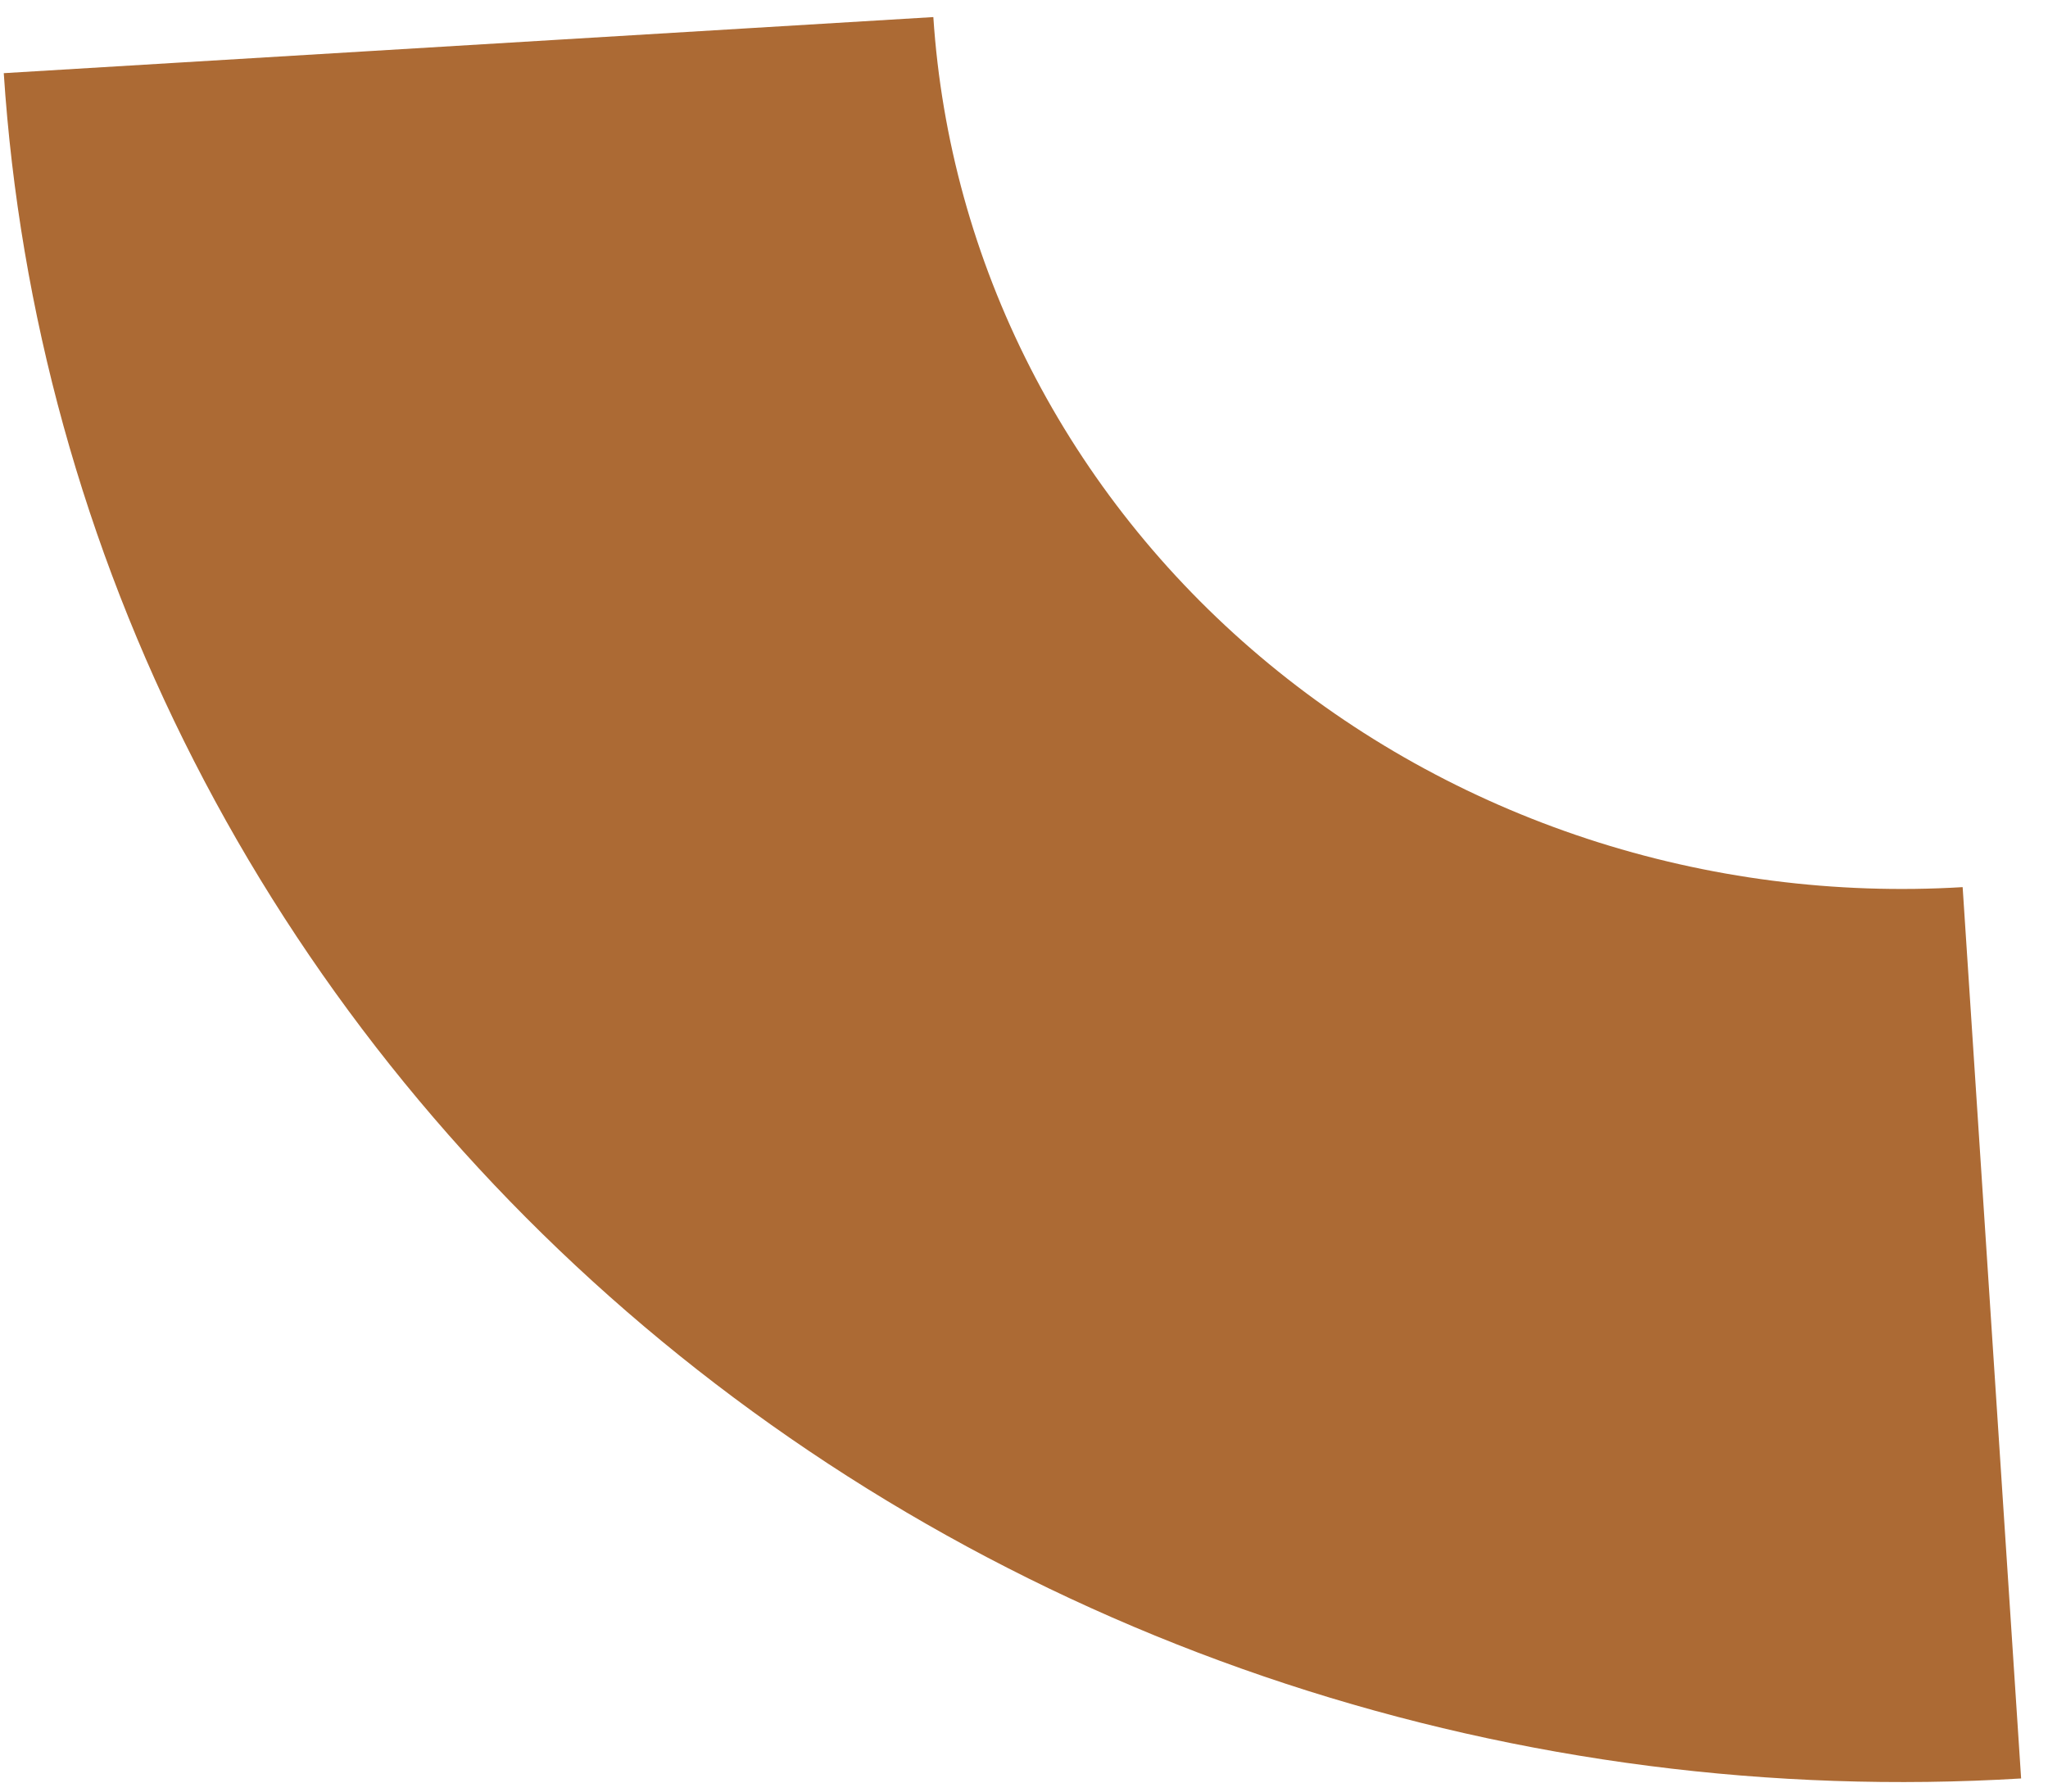
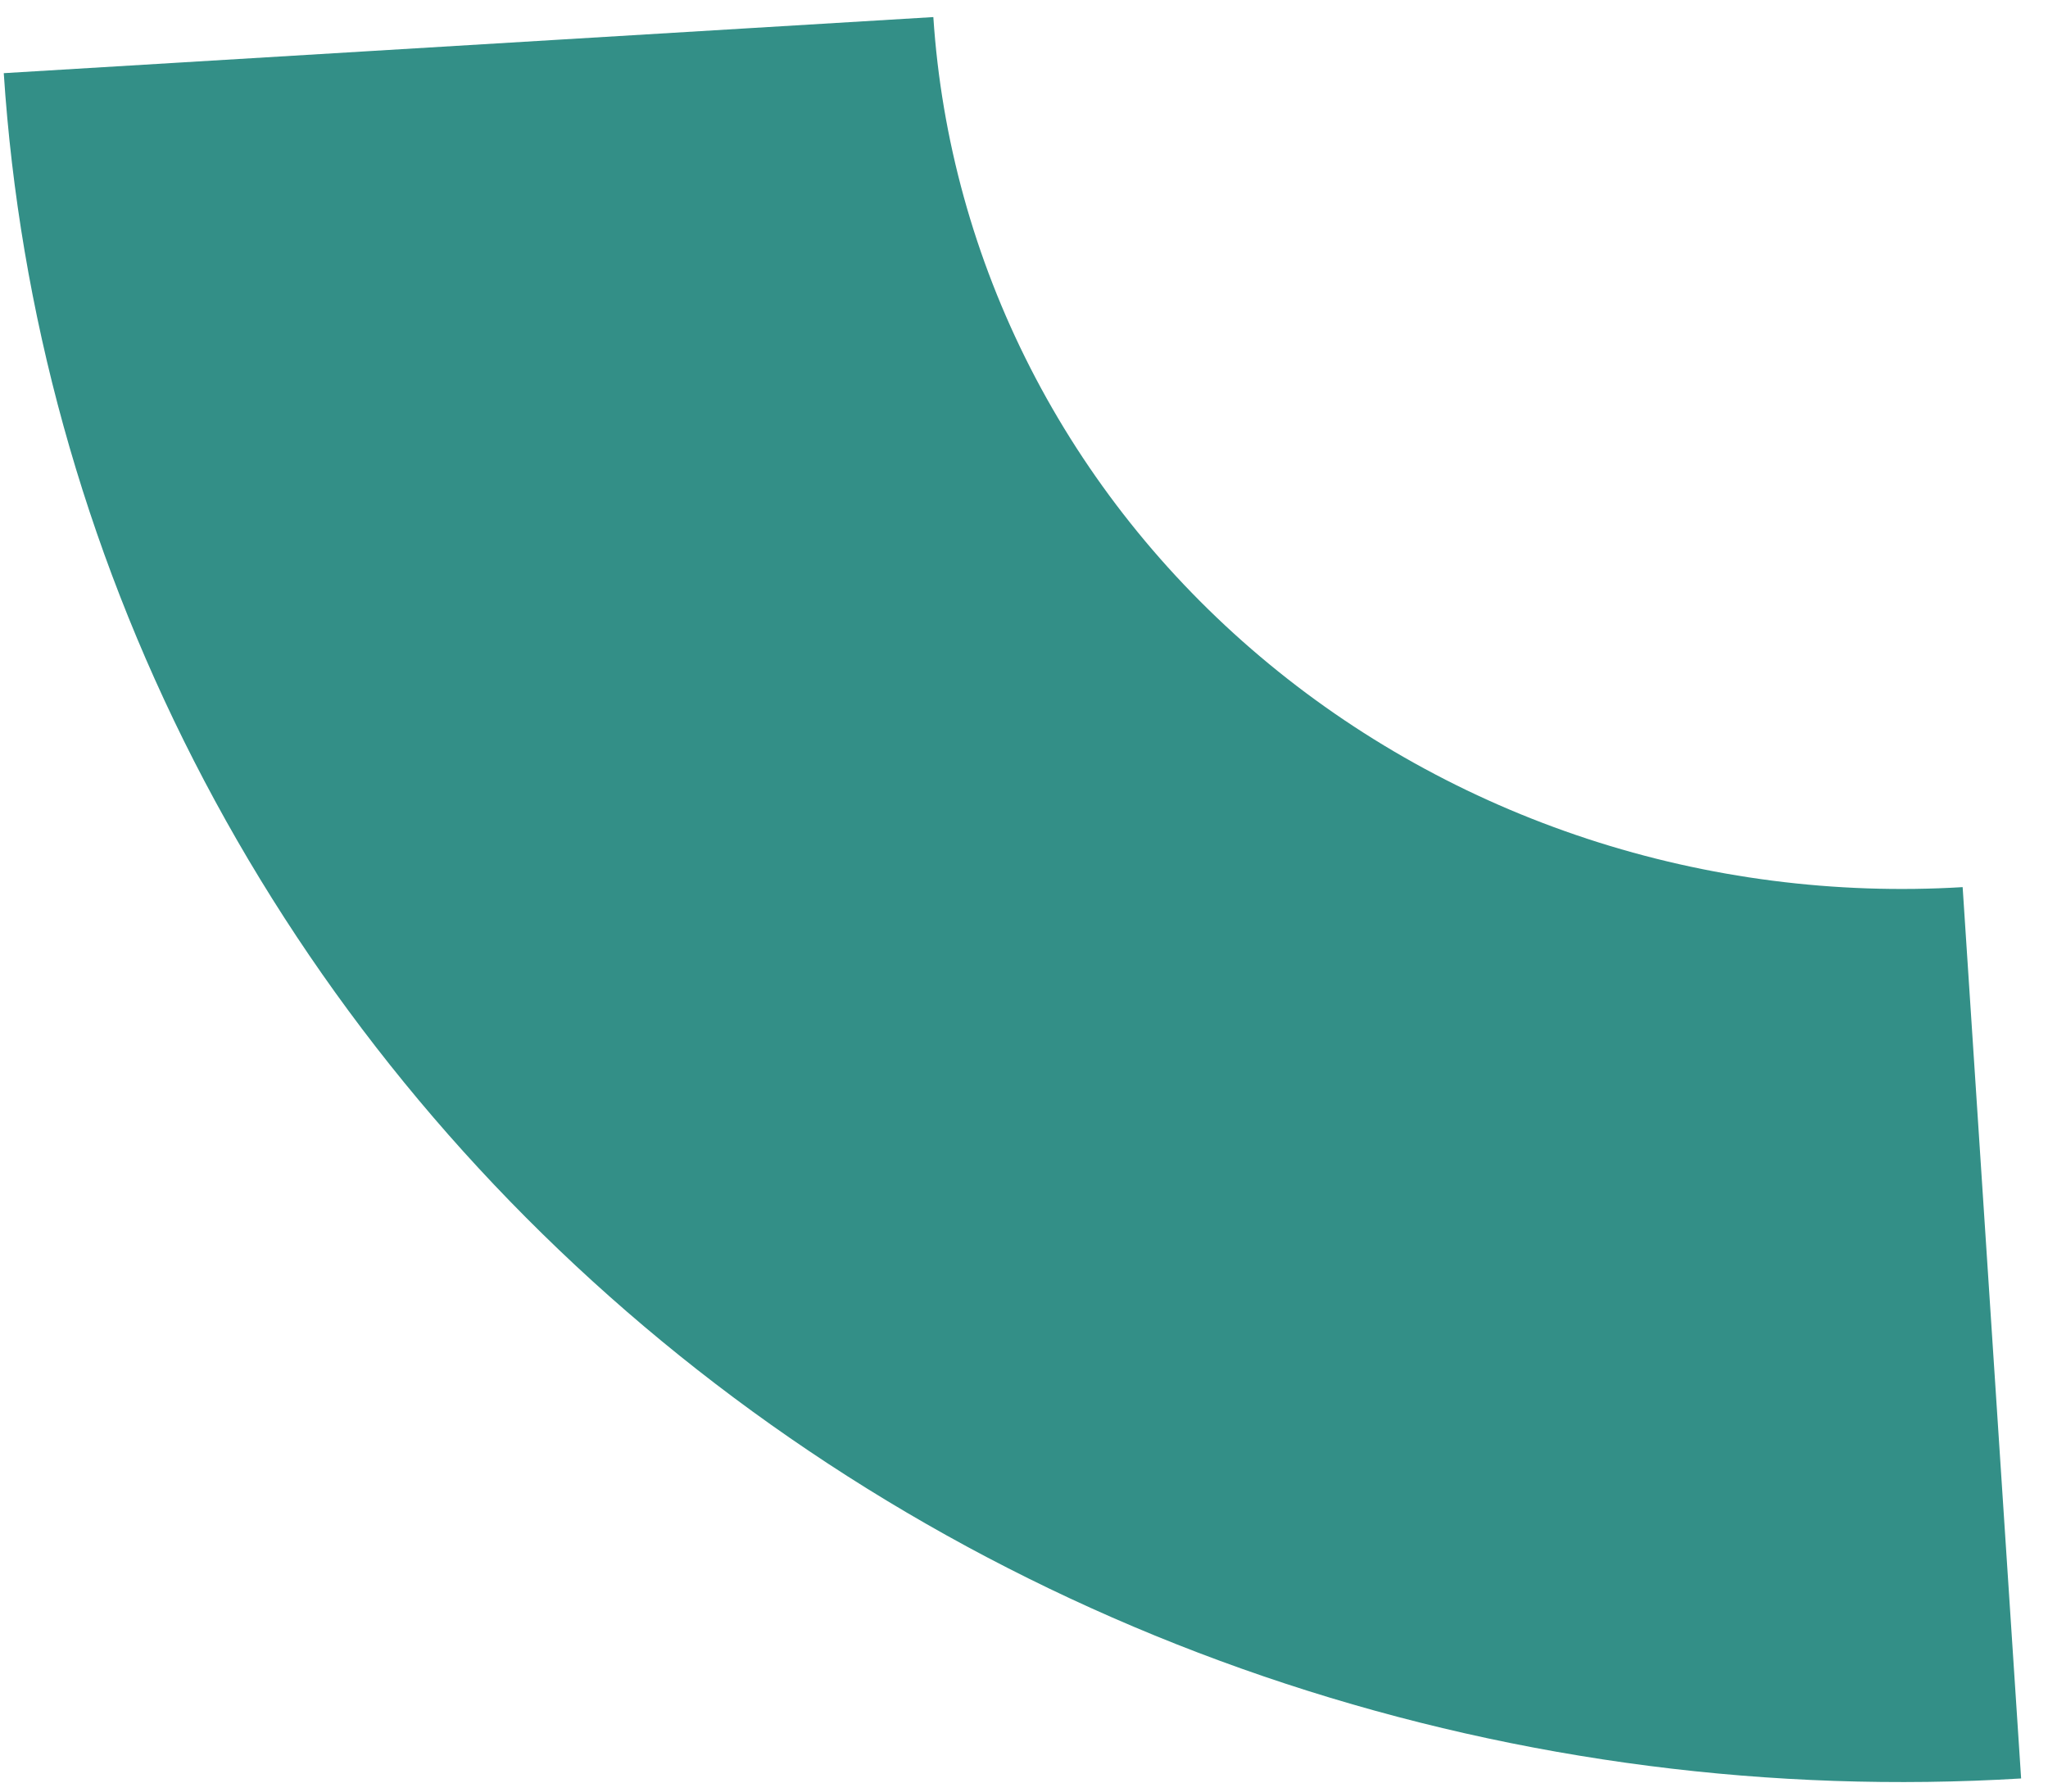
<svg xmlns="http://www.w3.org/2000/svg" width="56" height="49" viewBox="0 0 56 49" fill="none">
-   <path d="M0.103 2.001C0.531 8.537 2.298 14.928 5.303 20.809C8.307 26.69 12.489 31.946 17.612 36.277C22.734 40.608 28.696 43.929 35.156 46.05C41.617 48.172 48.45 49.052 55.265 48.641L53.666 24.263C50.189 24.473 46.702 24.024 43.406 22.942C40.11 21.859 37.068 20.165 34.455 17.955C31.841 15.746 29.707 13.064 28.174 10.063C26.642 7.063 25.74 3.802 25.521 0.467L0.103 2.001Z" fill="#AC6A34" />
+   <path d="M0.103 2.001C0.531 8.537 2.298 14.928 5.303 20.809C8.307 26.69 12.489 31.946 17.612 36.277C22.734 40.608 28.696 43.929 35.156 46.05C41.617 48.172 48.45 49.052 55.265 48.641L53.666 24.263C50.189 24.473 46.702 24.024 43.406 22.942C40.11 21.859 37.068 20.165 34.455 17.955C31.841 15.746 29.707 13.064 28.174 10.063C26.642 7.063 25.74 3.802 25.521 0.467L0.103 2.001Z" fill="#338F87" />
</svg>
